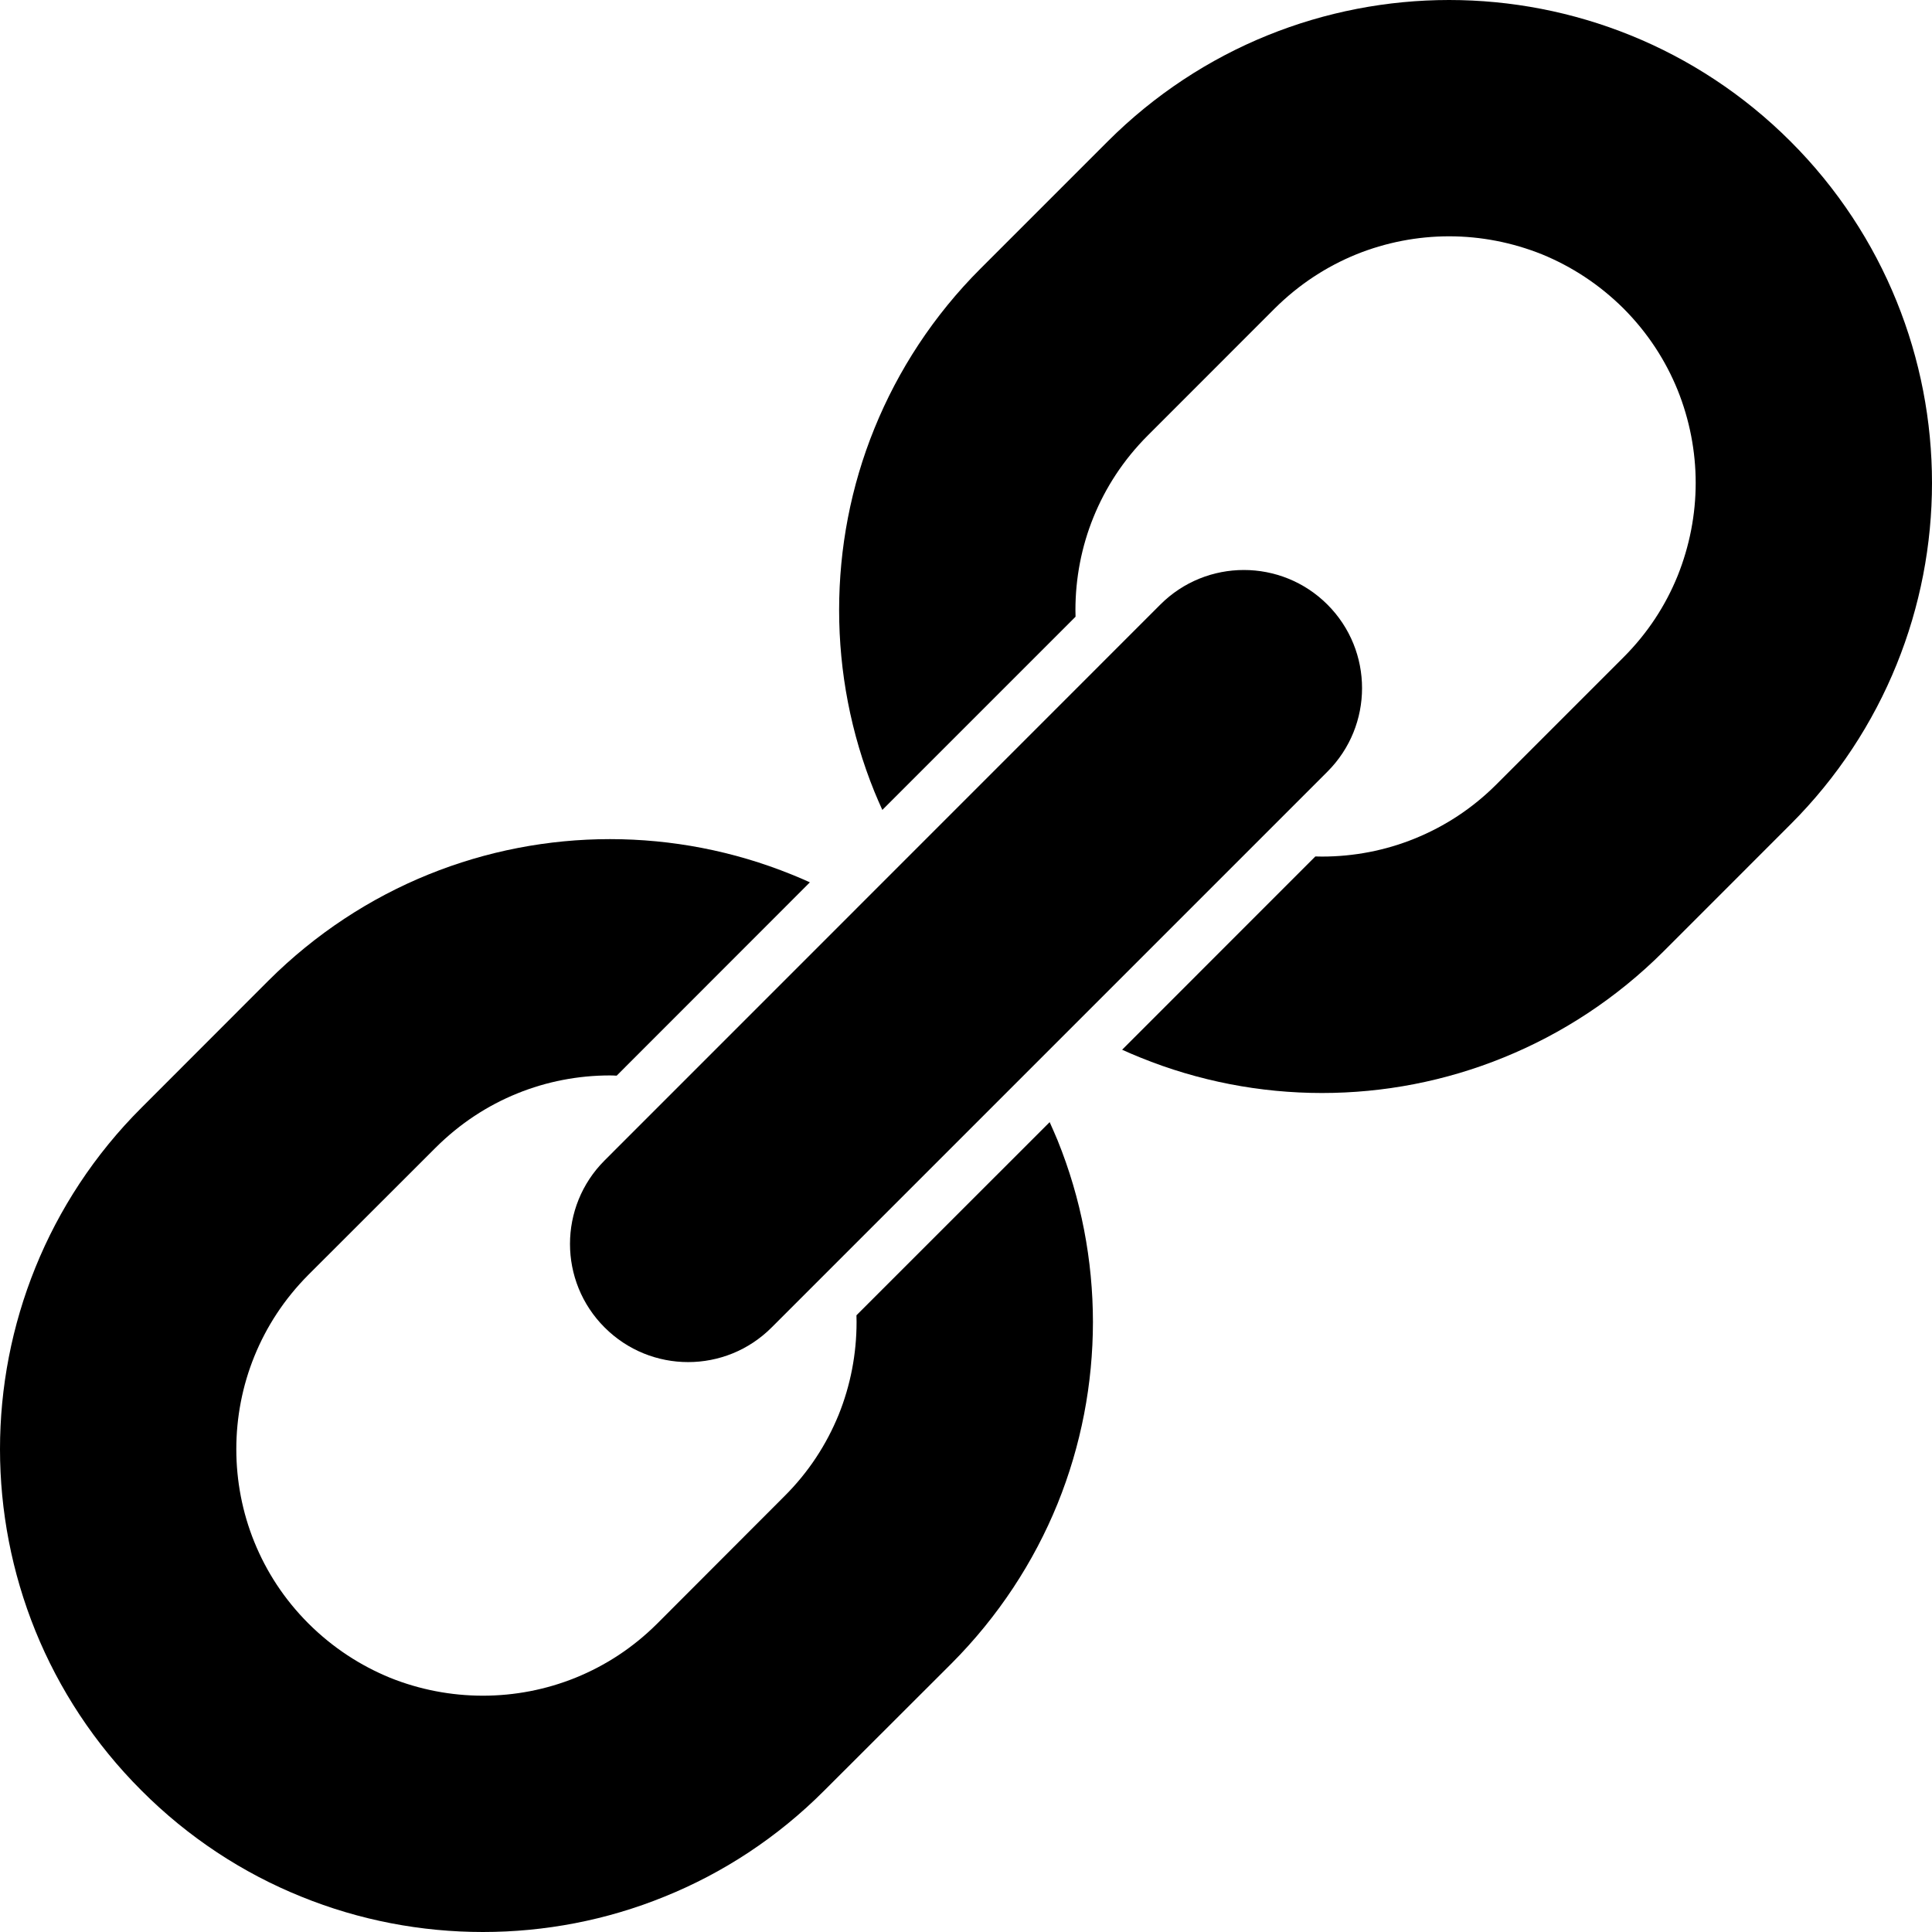
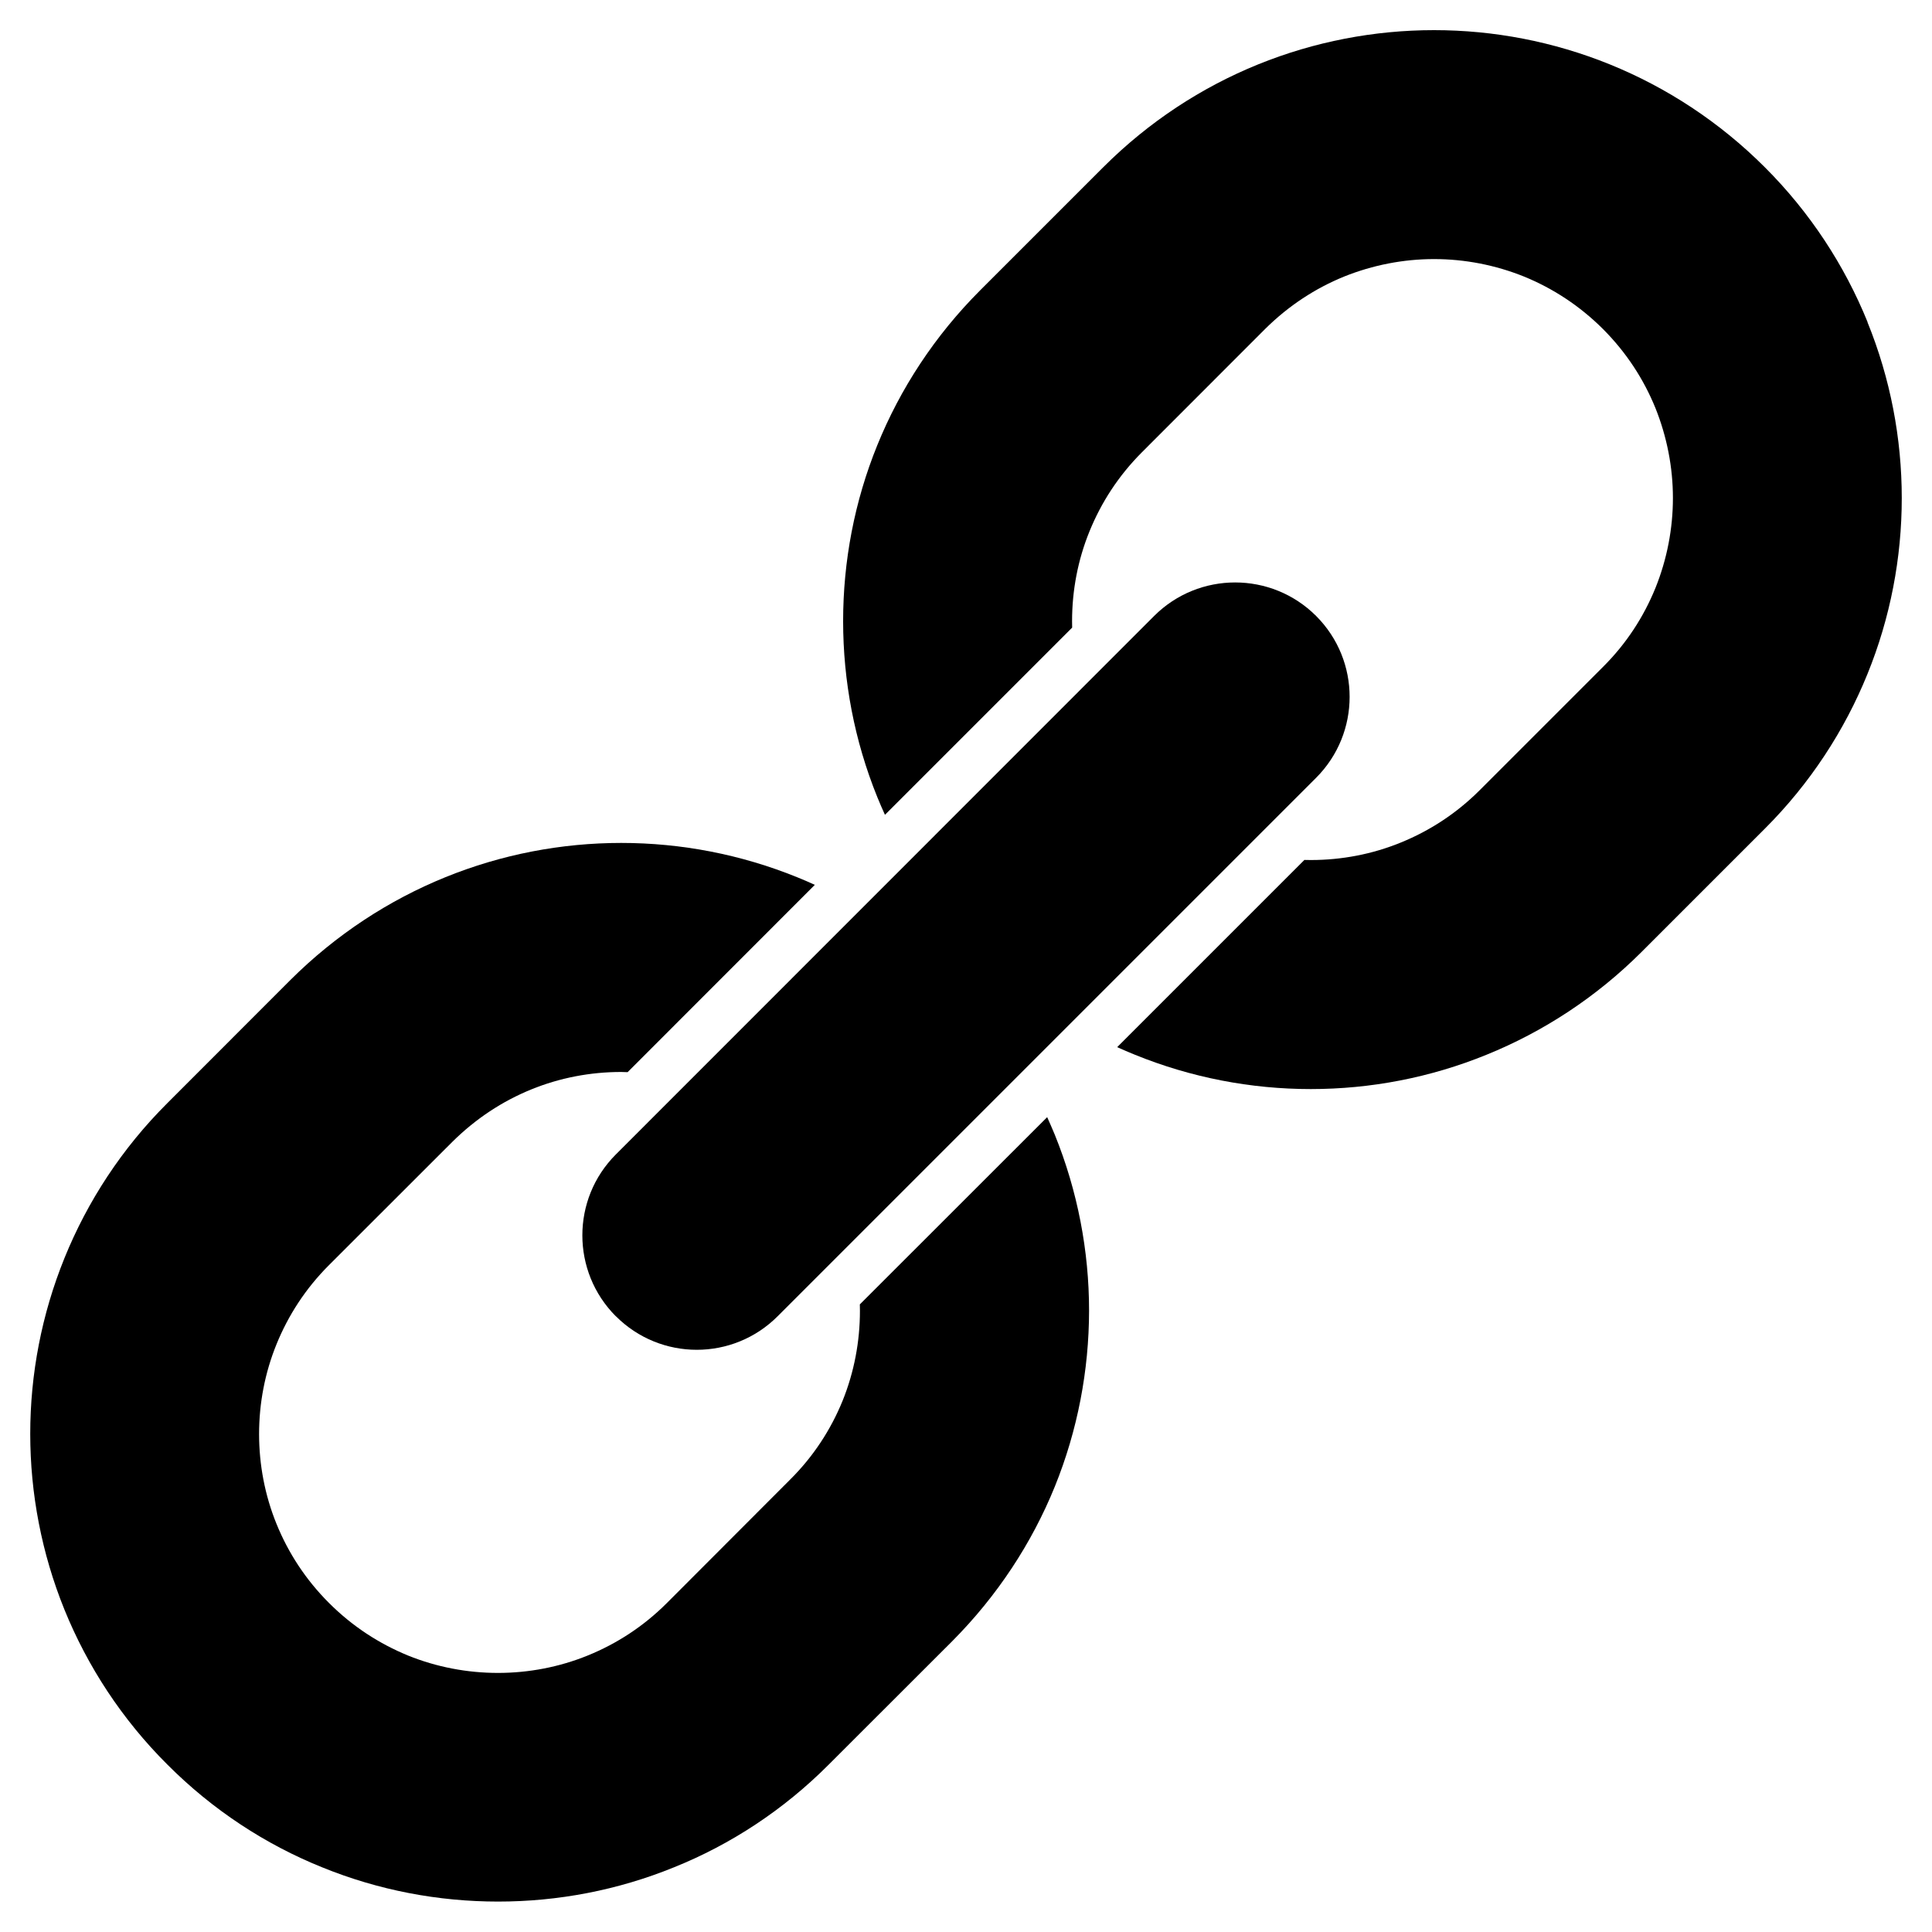
- <svg xmlns="http://www.w3.org/2000/svg" version="1.1" id="_x32_" width="800px" height="800px" viewBox="0 0 512 512" xml:space="preserve">
-   <style type="text/css">
- 
- 	.st0{fill:#000000;}
- 
- </style>
-   <g>
-     <path class="st0" d="M278.172,297.375l-51.203,51.188c0.016,0.594,0.031,1.188,0.031,1.781c0,8.406-1.594,16.781-4.766,24.625   c-3.203,7.813-7.922,15.156-14.375,21.563l-33.672,33.719c-6.453,6.438-13.766,11.156-21.609,14.344   c-7.859,3.188-16.219,4.781-24.609,4.781c-8.375,0-16.75-1.594-24.594-4.75c-7.844-3.219-15.156-7.938-21.625-14.375   c-6.438-6.438-11.156-13.75-14.344-21.594s-4.781-16.219-4.781-24.625c0-8.375,1.594-16.75,4.781-24.594   s7.906-15.156,14.344-21.625l33.719-33.688c6.438-6.406,13.734-11.156,21.594-14.344c7.828-3.188,16.219-4.781,24.594-4.781   c0.594,0,1.188,0.031,1.766,0.063l51.203-51.234c-1.594-0.734-3.203-1.422-4.844-2.078c-15.422-6.25-31.781-9.375-48.125-9.375   s-32.719,3.125-48.125,9.375c-15.422,6.25-29.906,15.688-42.359,28.094l-33.688,33.719c-12.438,12.406-21.859,26.906-28.109,42.344   S0,367.688,0,384.031s3.125,32.719,9.375,48.156c6.25,15.406,15.672,29.906,28.109,42.313   c12.422,12.469,26.922,21.906,42.344,28.125c15.438,6.281,31.797,9.375,48.141,9.375c16.359,0,32.719-3.094,48.141-9.375   c15.422-6.219,29.922-15.656,42.344-28.125l33.703-33.656c12.422-12.469,21.844-26.938,28.109-42.344   c6.266-15.469,9.359-31.813,9.375-48.156c-0.016-16.313-3.109-32.688-9.375-48.156   C279.594,300.594,278.891,298.969,278.172,297.375z" />
-     <path class="st0" d="M502.625,79.844c-6.25-15.438-15.672-29.938-28.109-42.359c-12.422-12.422-26.922-21.859-42.359-28.109   C416.734,3.125,400.375,0,384.031,0s-32.719,3.125-48.141,9.375s-29.922,15.688-42.344,28.109l-33.703,33.703   C247.422,83.594,238,98.094,231.734,113.531c-6.266,15.406-9.359,31.781-9.359,48.141c0,16.344,3.094,32.703,9.359,48.141   c0.672,1.625,1.359,3.219,2.094,4.828l51.203-51.203c-0.016-0.578-0.031-1.156-0.031-1.766c0-8.391,1.594-16.781,4.781-24.609   c3.188-7.844,7.906-15.156,14.359-21.625l33.672-33.688c6.453-6.406,13.766-11.141,21.625-14.344   c7.813-3.156,16.203-4.781,24.594-4.781c8.406,0,16.75,1.625,24.625,4.781c7.813,3.203,15.141,7.938,21.594,14.344   c6.438,6.469,11.156,13.781,14.344,21.625c3.156,7.844,4.781,16.219,4.781,24.594c0,8.391-1.625,16.75-4.781,24.625   c-3.188,7.844-7.906,15.156-14.344,21.594l-33.688,33.688c-6.438,6.438-13.766,11.156-21.625,14.344   c-7.828,3.188-16.203,4.781-24.594,4.781c-0.594,0-1.188-0.016-1.766-0.031l-51.203,51.219c1.594,0.719,3.203,1.422,4.813,2.063   c15.453,6.281,31.813,9.406,48.156,9.406s32.719-3.125,48.125-9.406c15.422-6.25,29.906-15.672,42.359-28.094l33.688-33.703   c12.438-12.422,21.859-26.922,28.109-42.359c6.25-15.406,9.375-31.781,9.375-48.125S508.875,95.25,502.625,79.844z" />
-     <path class="st0" d="M160.219,351.781c12.234,12.25,32.063,12.25,44.281,0L351.781,204.5c12.219-12.219,12.25-32.031,0-44.281   c-12.234-12.219-32.063-12.219-44.281,0L160.219,307.531C148,319.75,148,339.563,160.219,351.781z" />
-   </g>
+ <svg xmlns="http://www.w3.org/2000/svg" id="_x32_" version="1.1" viewBox="0 0 200 200">
+   <path d="M108.39,115.66l-19.38,19.37c0,.22.01.45.01.67,0,3.18-.6,6.35-1.8,9.32-1.21,2.96-3,5.74-5.44,8.16l-12.74,12.76c-2.44,2.44-5.21,4.22-8.18,5.43-2.97,1.21-6.14,1.81-9.31,1.81s-6.34-.6-9.31-1.8c-2.97-1.22-5.74-3-8.18-5.44-2.44-2.44-4.22-5.2-5.43-8.17s-1.81-6.14-1.81-9.32.6-6.34,1.81-9.31,2.99-5.74,5.43-8.18l12.76-12.75c2.44-2.42,5.2-4.22,8.17-5.43,2.96-1.21,6.14-1.81,9.31-1.81.22,0,.45.01.67.02l19.38-19.39c-.6-.28-1.21-.54-1.83-.79-5.84-2.37-12.03-3.55-18.21-3.55s-12.38,1.18-18.21,3.55c-5.84,2.37-11.32,5.94-16.03,10.63l-12.75,12.76c-4.71,4.69-8.27,10.18-10.64,16.02s-3.55,12.03-3.55,18.21,1.18,12.38,3.55,18.22c2.37,5.83,5.93,11.32,10.64,16.01,4.7,4.72,10.19,8.29,16.02,10.64,5.84,2.38,12.03,3.55,18.22,3.55s12.38-1.17,18.22-3.55c5.84-2.35,11.32-5.92,16.02-10.64l12.75-12.74c4.7-4.72,8.27-10.19,10.64-16.02,2.37-5.85,3.54-12.04,3.55-18.22,0-6.17-1.18-12.37-3.55-18.22-.25-.6-.52-1.22-.79-1.82Z" />
+   <path d="M193.33,33.34c-2.37-5.84-5.93-11.33-10.64-16.03-4.7-4.7-10.19-8.27-16.03-10.64-5.84-2.37-12.03-3.55-18.21-3.55s-12.38,1.18-18.22,3.55-11.32,5.94-16.02,10.64l-12.75,12.75c-4.7,4.7-8.27,10.18-10.64,16.02-2.37,5.83-3.54,12.03-3.54,18.22s1.17,12.38,3.54,18.22c.25.61.51,1.22.79,1.83l19.38-19.38c0-.22-.01-.44-.01-.67,0-3.18.6-6.35,1.81-9.31,1.21-2.97,2.99-5.74,5.43-8.18l12.74-12.75c2.44-2.42,5.21-4.22,8.18-5.43,2.96-1.19,6.13-1.81,9.31-1.81s6.34.61,9.32,1.81c2.96,1.21,5.73,3,8.17,5.43,2.44,2.45,4.22,5.21,5.43,8.18,1.19,2.97,1.81,6.14,1.81,9.31s-.61,6.34-1.81,9.32c-1.21,2.97-2.99,5.74-5.43,8.17l-12.75,12.75c-2.44,2.44-5.21,4.22-8.18,5.43-2.96,1.21-6.13,1.81-9.31,1.81-.22,0-.45,0-.67-.01l-19.38,19.38c.6.27,1.21.54,1.82.78,5.85,2.38,12.04,3.56,18.22,3.56s12.38-1.18,18.21-3.56c5.84-2.37,11.32-5.93,16.03-10.63l12.75-12.75c4.71-4.7,8.27-10.19,10.64-16.03,2.37-5.83,3.55-12.03,3.55-18.21s-1.18-12.38-3.55-18.21Z" />
+   <path d="M63.75,136.25c4.63,4.64,12.13,4.64,16.76,0l55.73-55.73c4.62-4.62,4.64-12.12,0-16.76-4.63-4.62-12.13-4.62-16.76,0l-55.73,55.75c-4.62,4.62-4.62,12.12,0,16.75Z" />
</svg>
